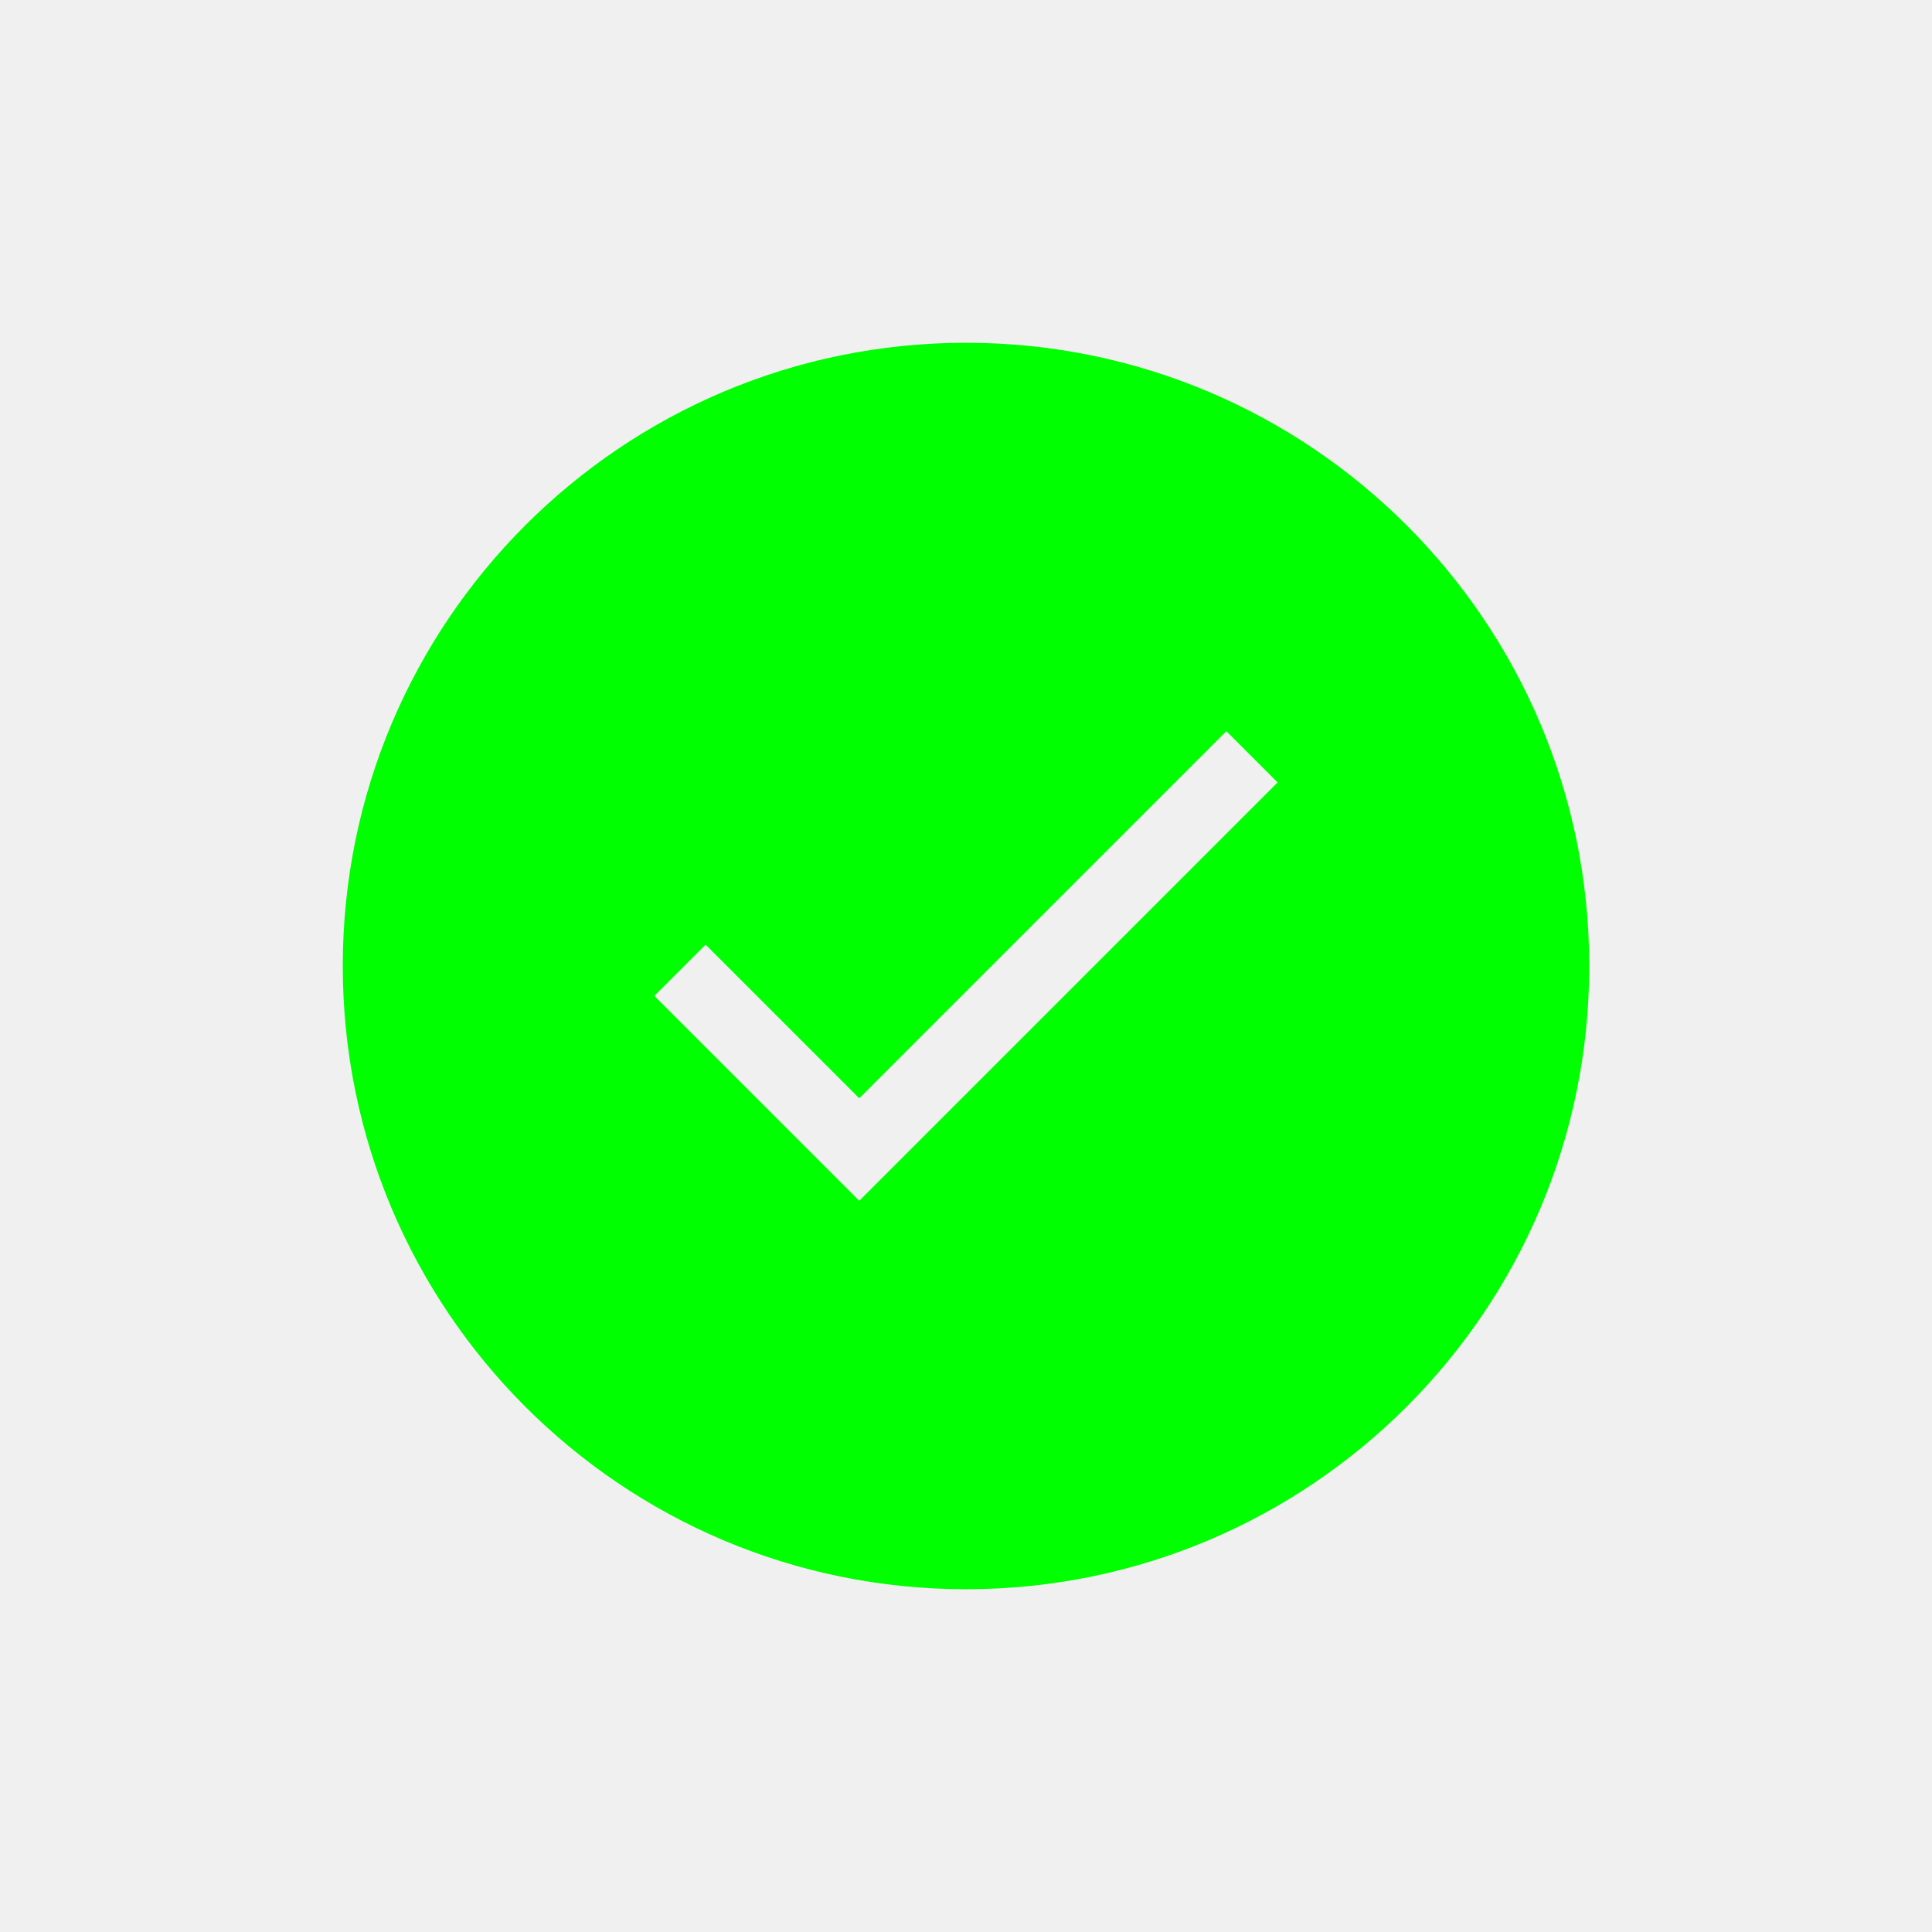
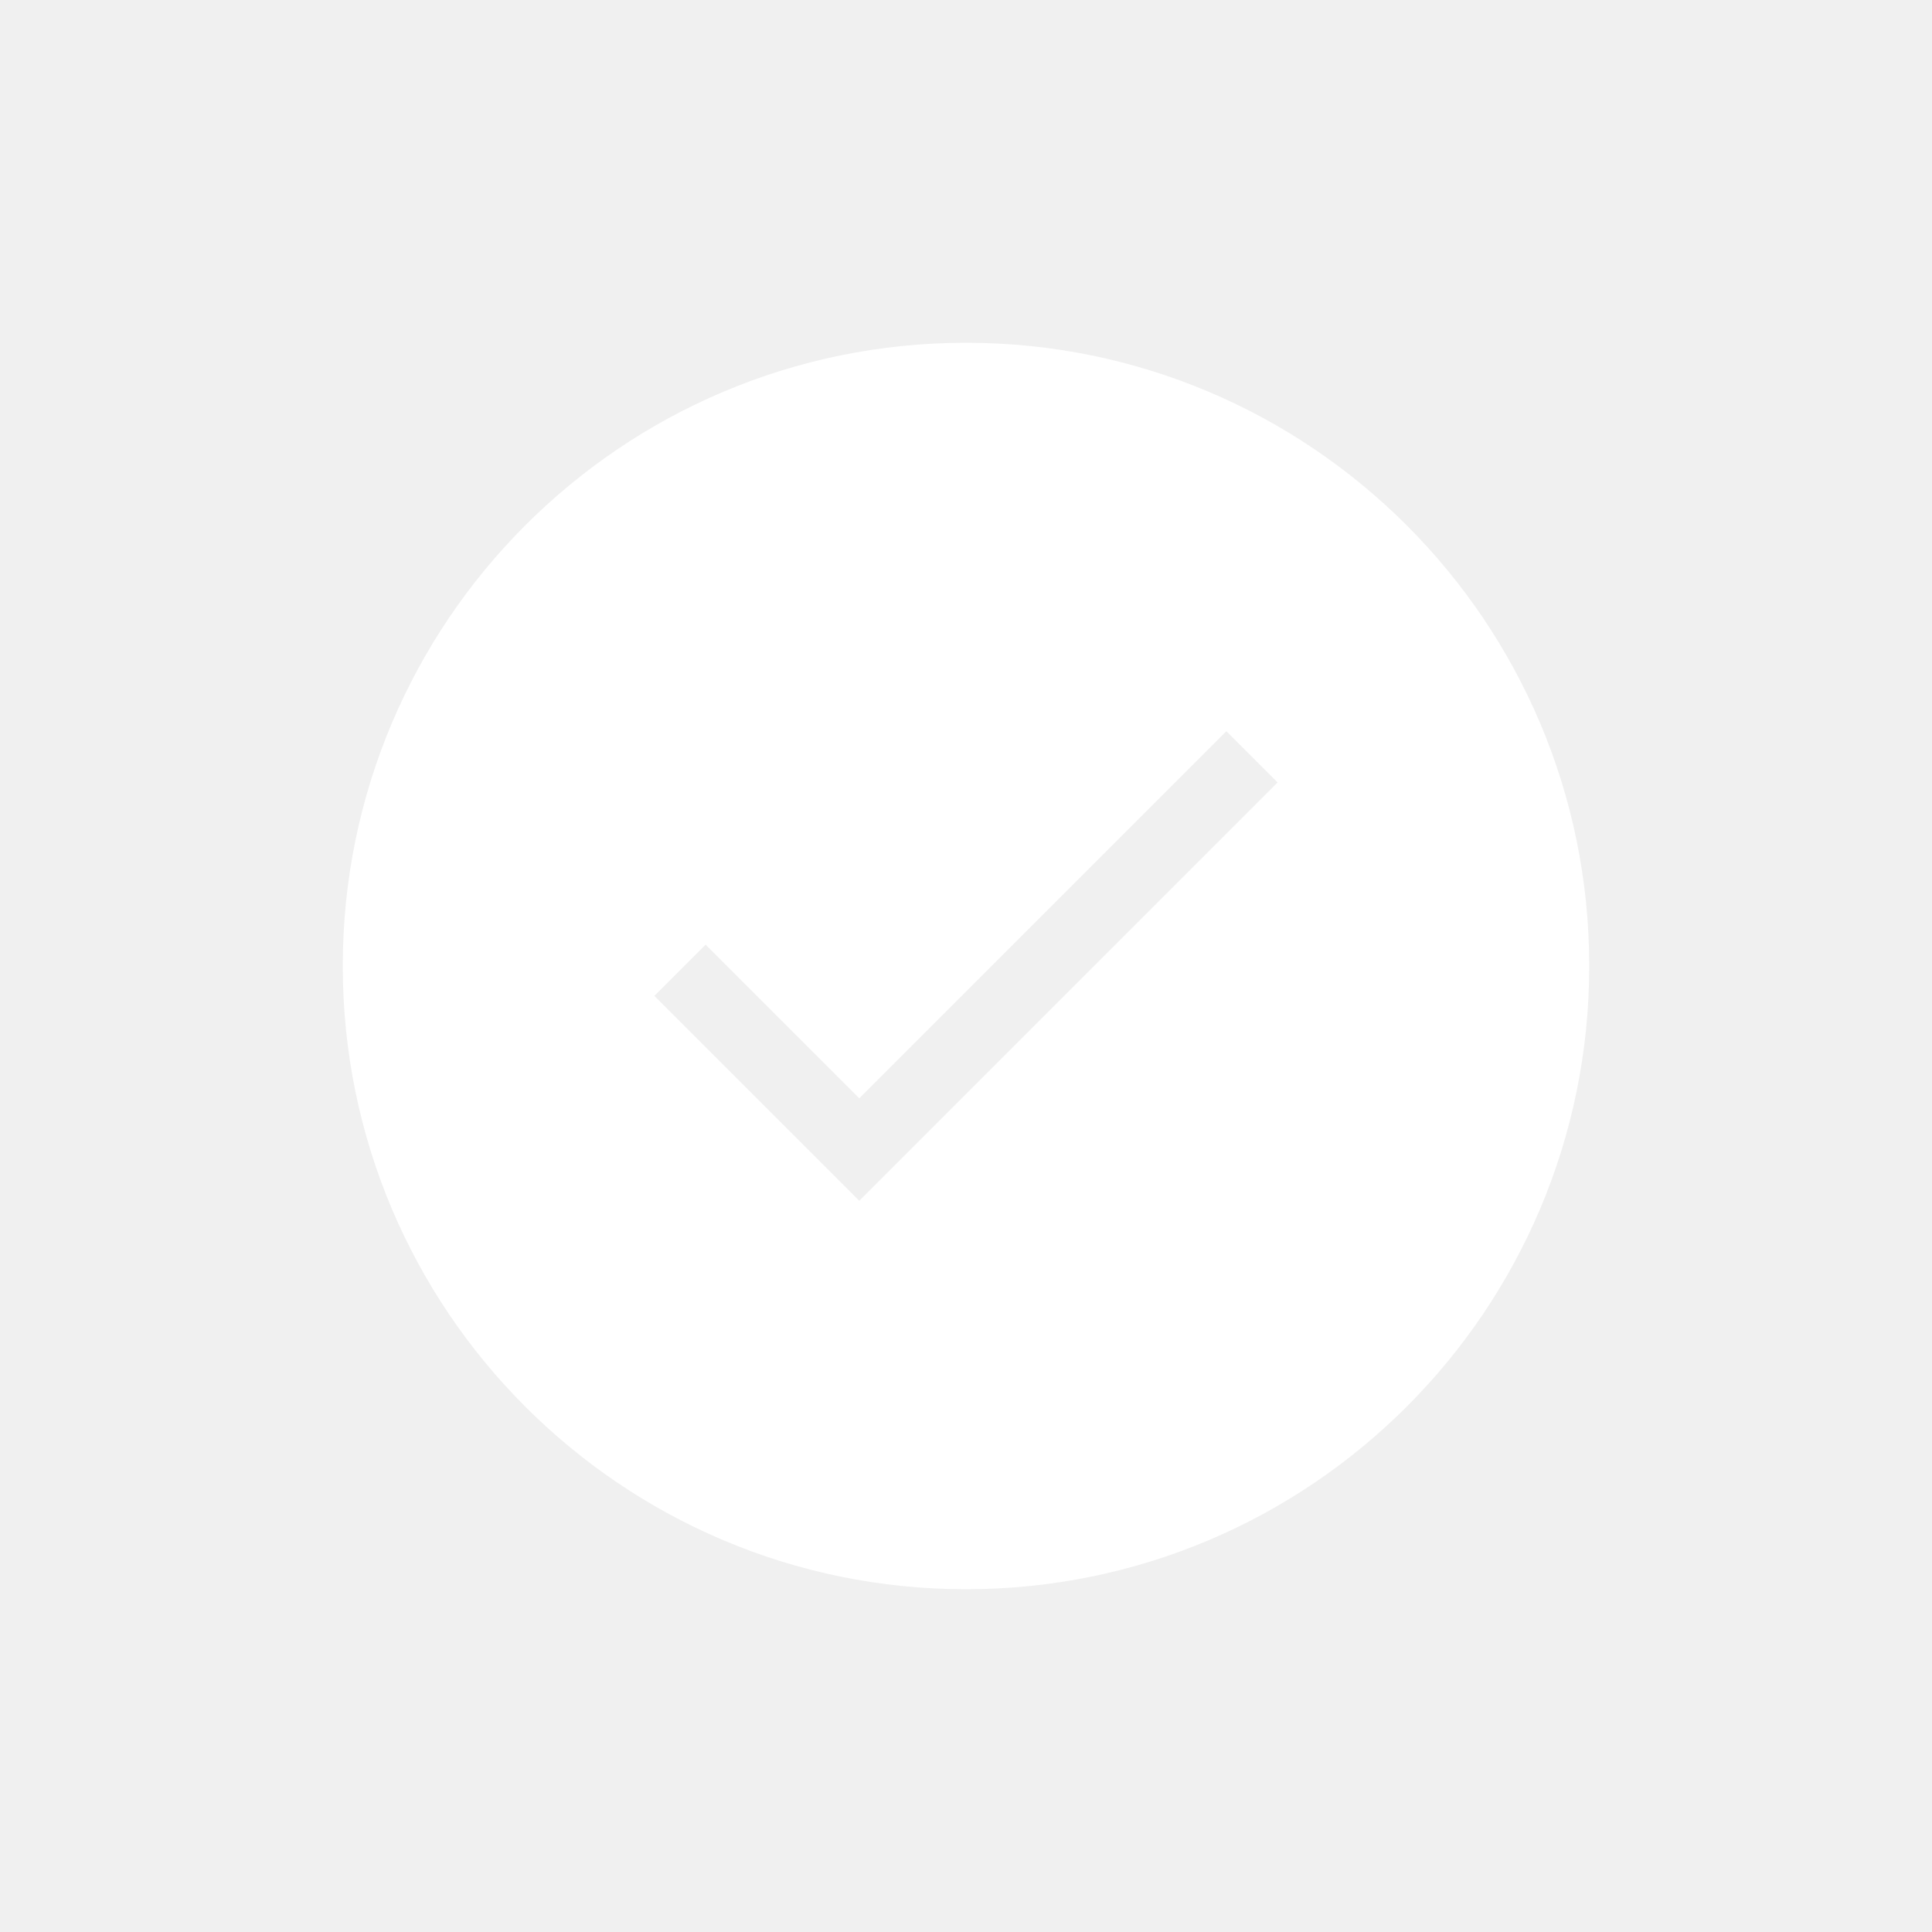
<svg xmlns="http://www.w3.org/2000/svg" width="496" height="496" viewBox="0 0 91.863 91.863" version="1.1" id="svg8">
  <defs id="defs2" />
-   <path id="path823" d="M 45.931,16.298 A 29.633,29.633 0 0 0 16.298,45.932 29.633,29.633 0 0 0 45.931,75.565 29.633,29.633 0 0 0 75.565,45.932 29.633,29.633 0 0 0 45.931,16.298 Z m 12.381,18.47 2.436,2.436 -17.455,17.455 -2.436,2.436 -2.436,-2.436 -7.307,-7.307 2.436,-2.436 7.307,7.307 z" style="opacity:1;fill:#00ff00;fill-opacity:1;fill-rule:evenodd;stroke:none;stroke-width:3.702;stroke-linecap:butt;stroke-linejoin:miter;stroke-miterlimit:4;stroke-dasharray:none;stroke-dashoffset:22.4;stroke-opacity:1;paint-order:fill markers stroke" />
+   <path id="path823" d="M 45.931,16.298 A 29.633,29.633 0 0 0 16.298,45.932 29.633,29.633 0 0 0 45.931,75.565 29.633,29.633 0 0 0 75.565,45.932 29.633,29.633 0 0 0 45.931,16.298 Z m 12.381,18.47 2.436,2.436 -17.455,17.455 -2.436,2.436 -2.436,-2.436 -7.307,-7.307 2.436,-2.436 7.307,7.307 z" style="opacity:1;fill:#ffffff;fill-opacity:1;fill-rule:evenodd;stroke:none;stroke-width:3.702;stroke-linecap:butt;stroke-linejoin:miter;stroke-miterlimit:4;stroke-dasharray:none;stroke-dashoffset:22.4;stroke-opacity:1;paint-order:fill markers stroke" />
</svg>
